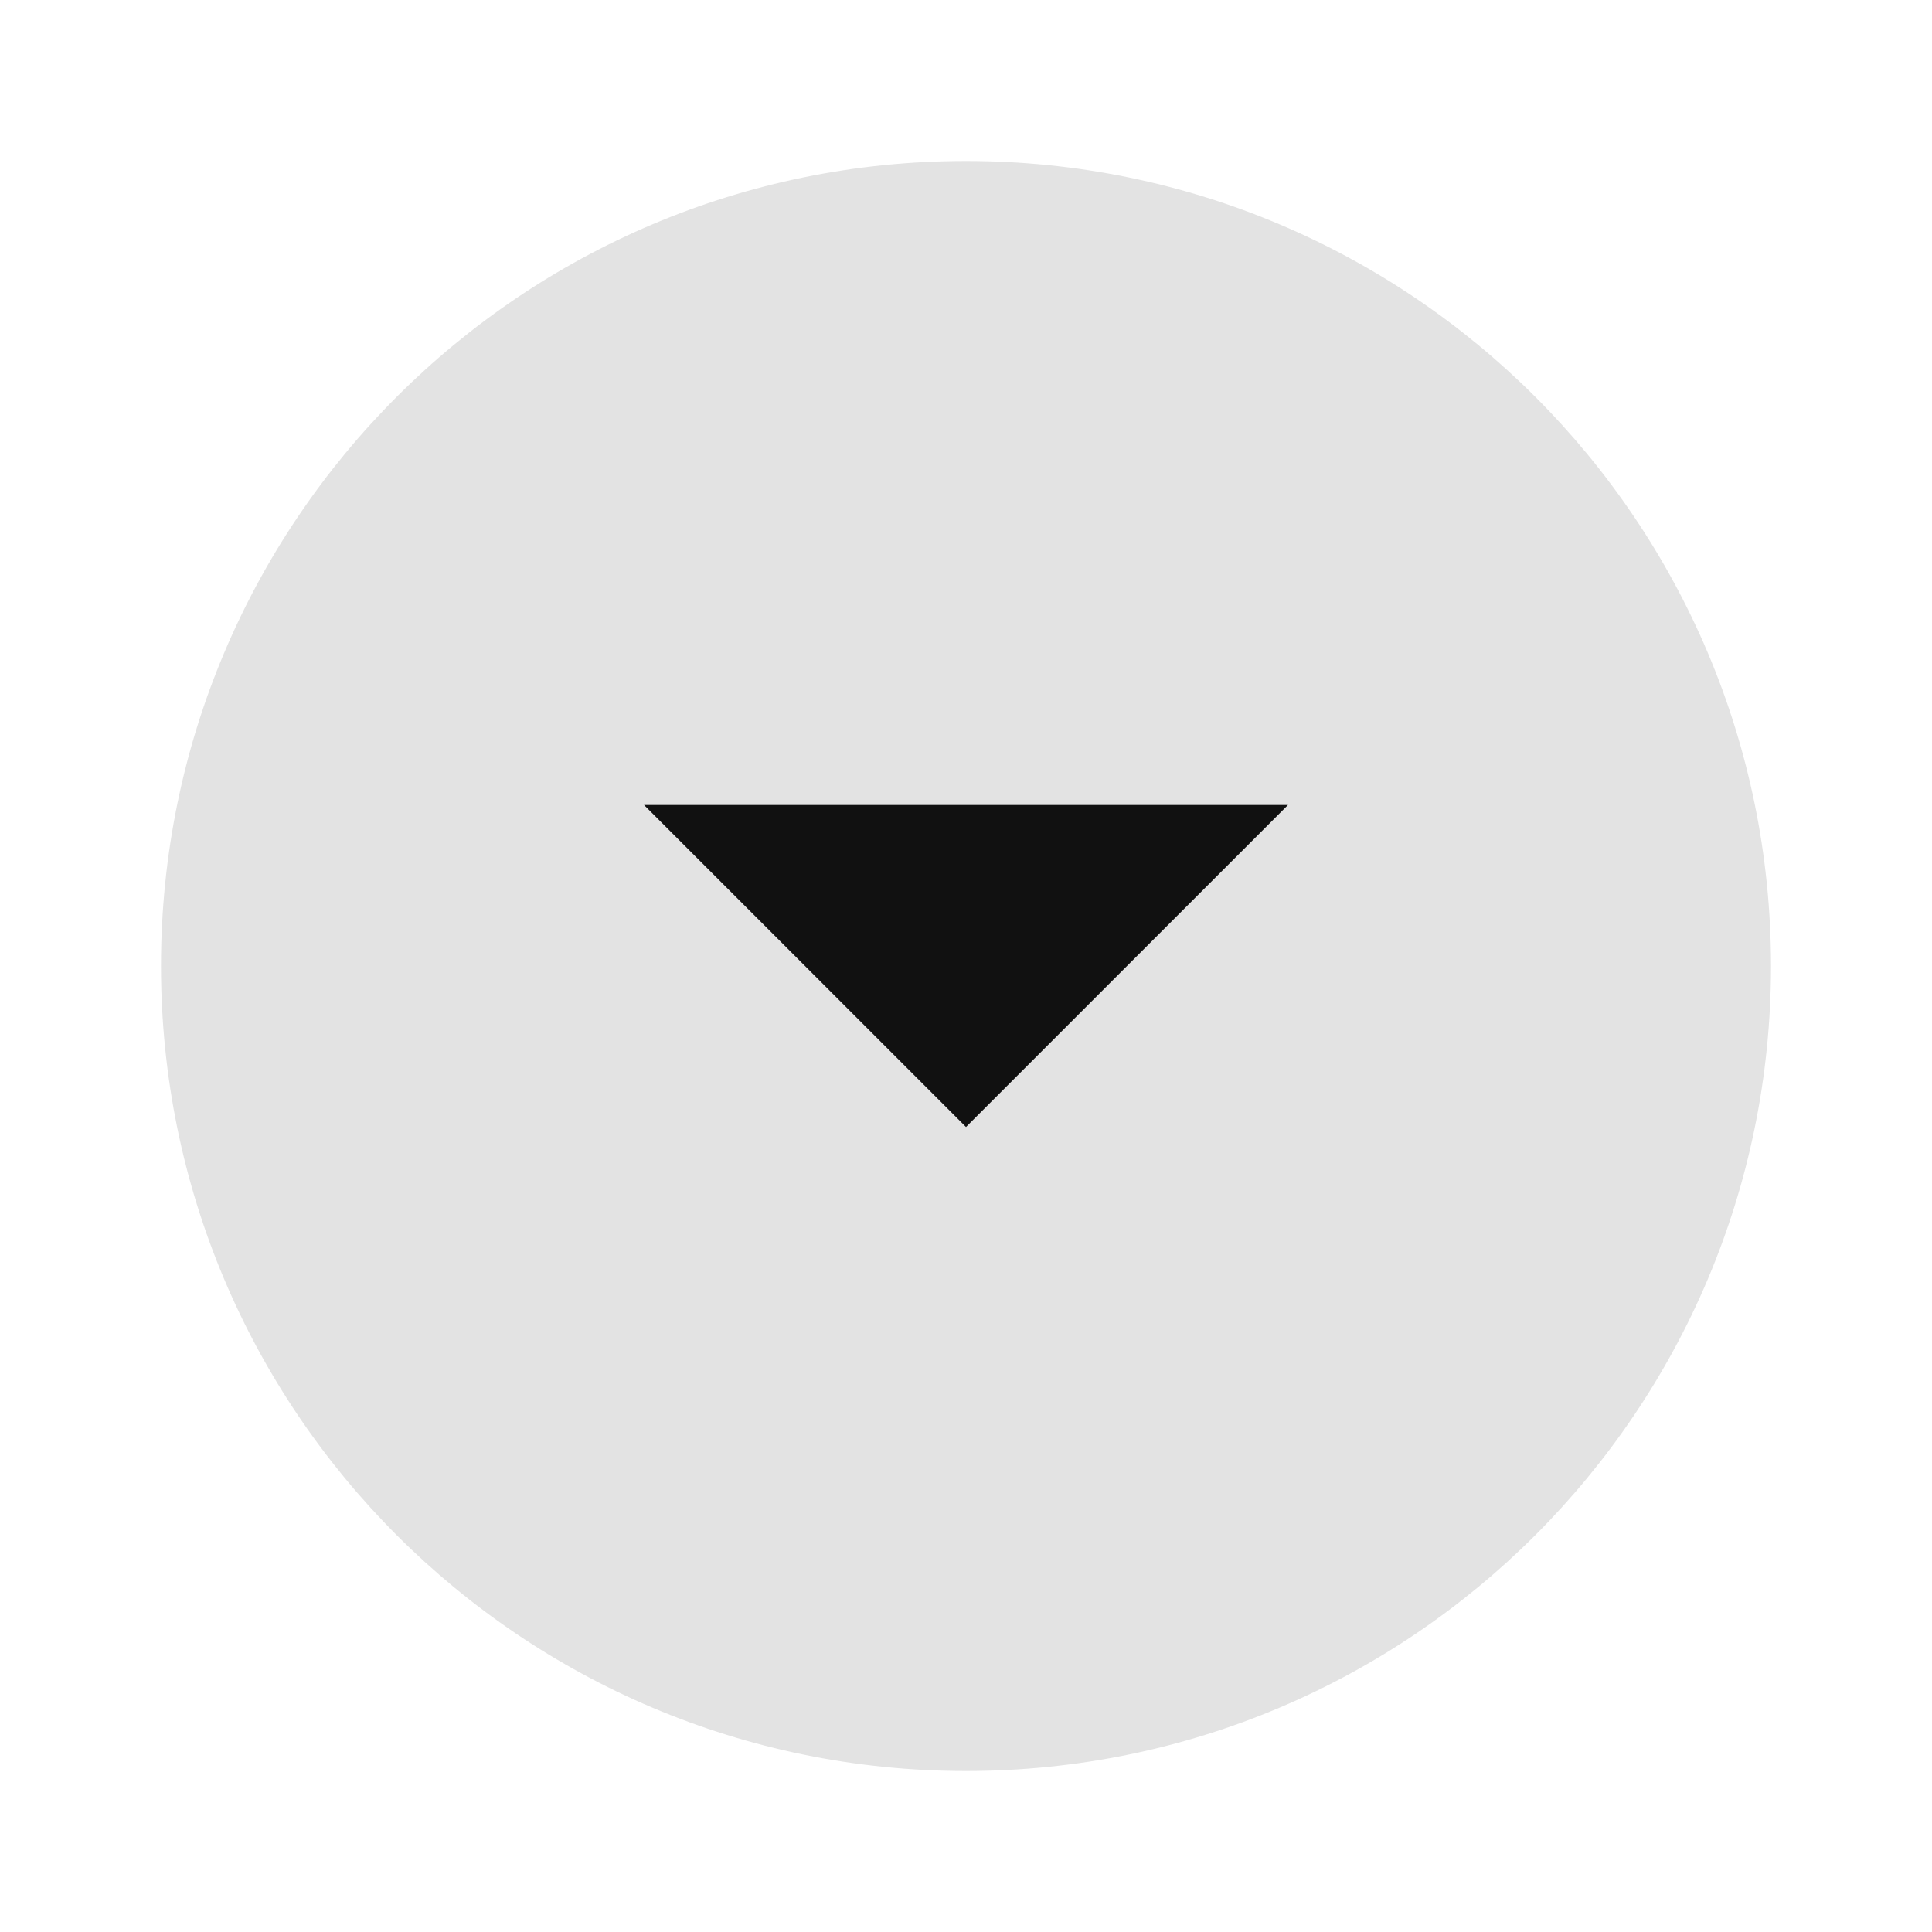
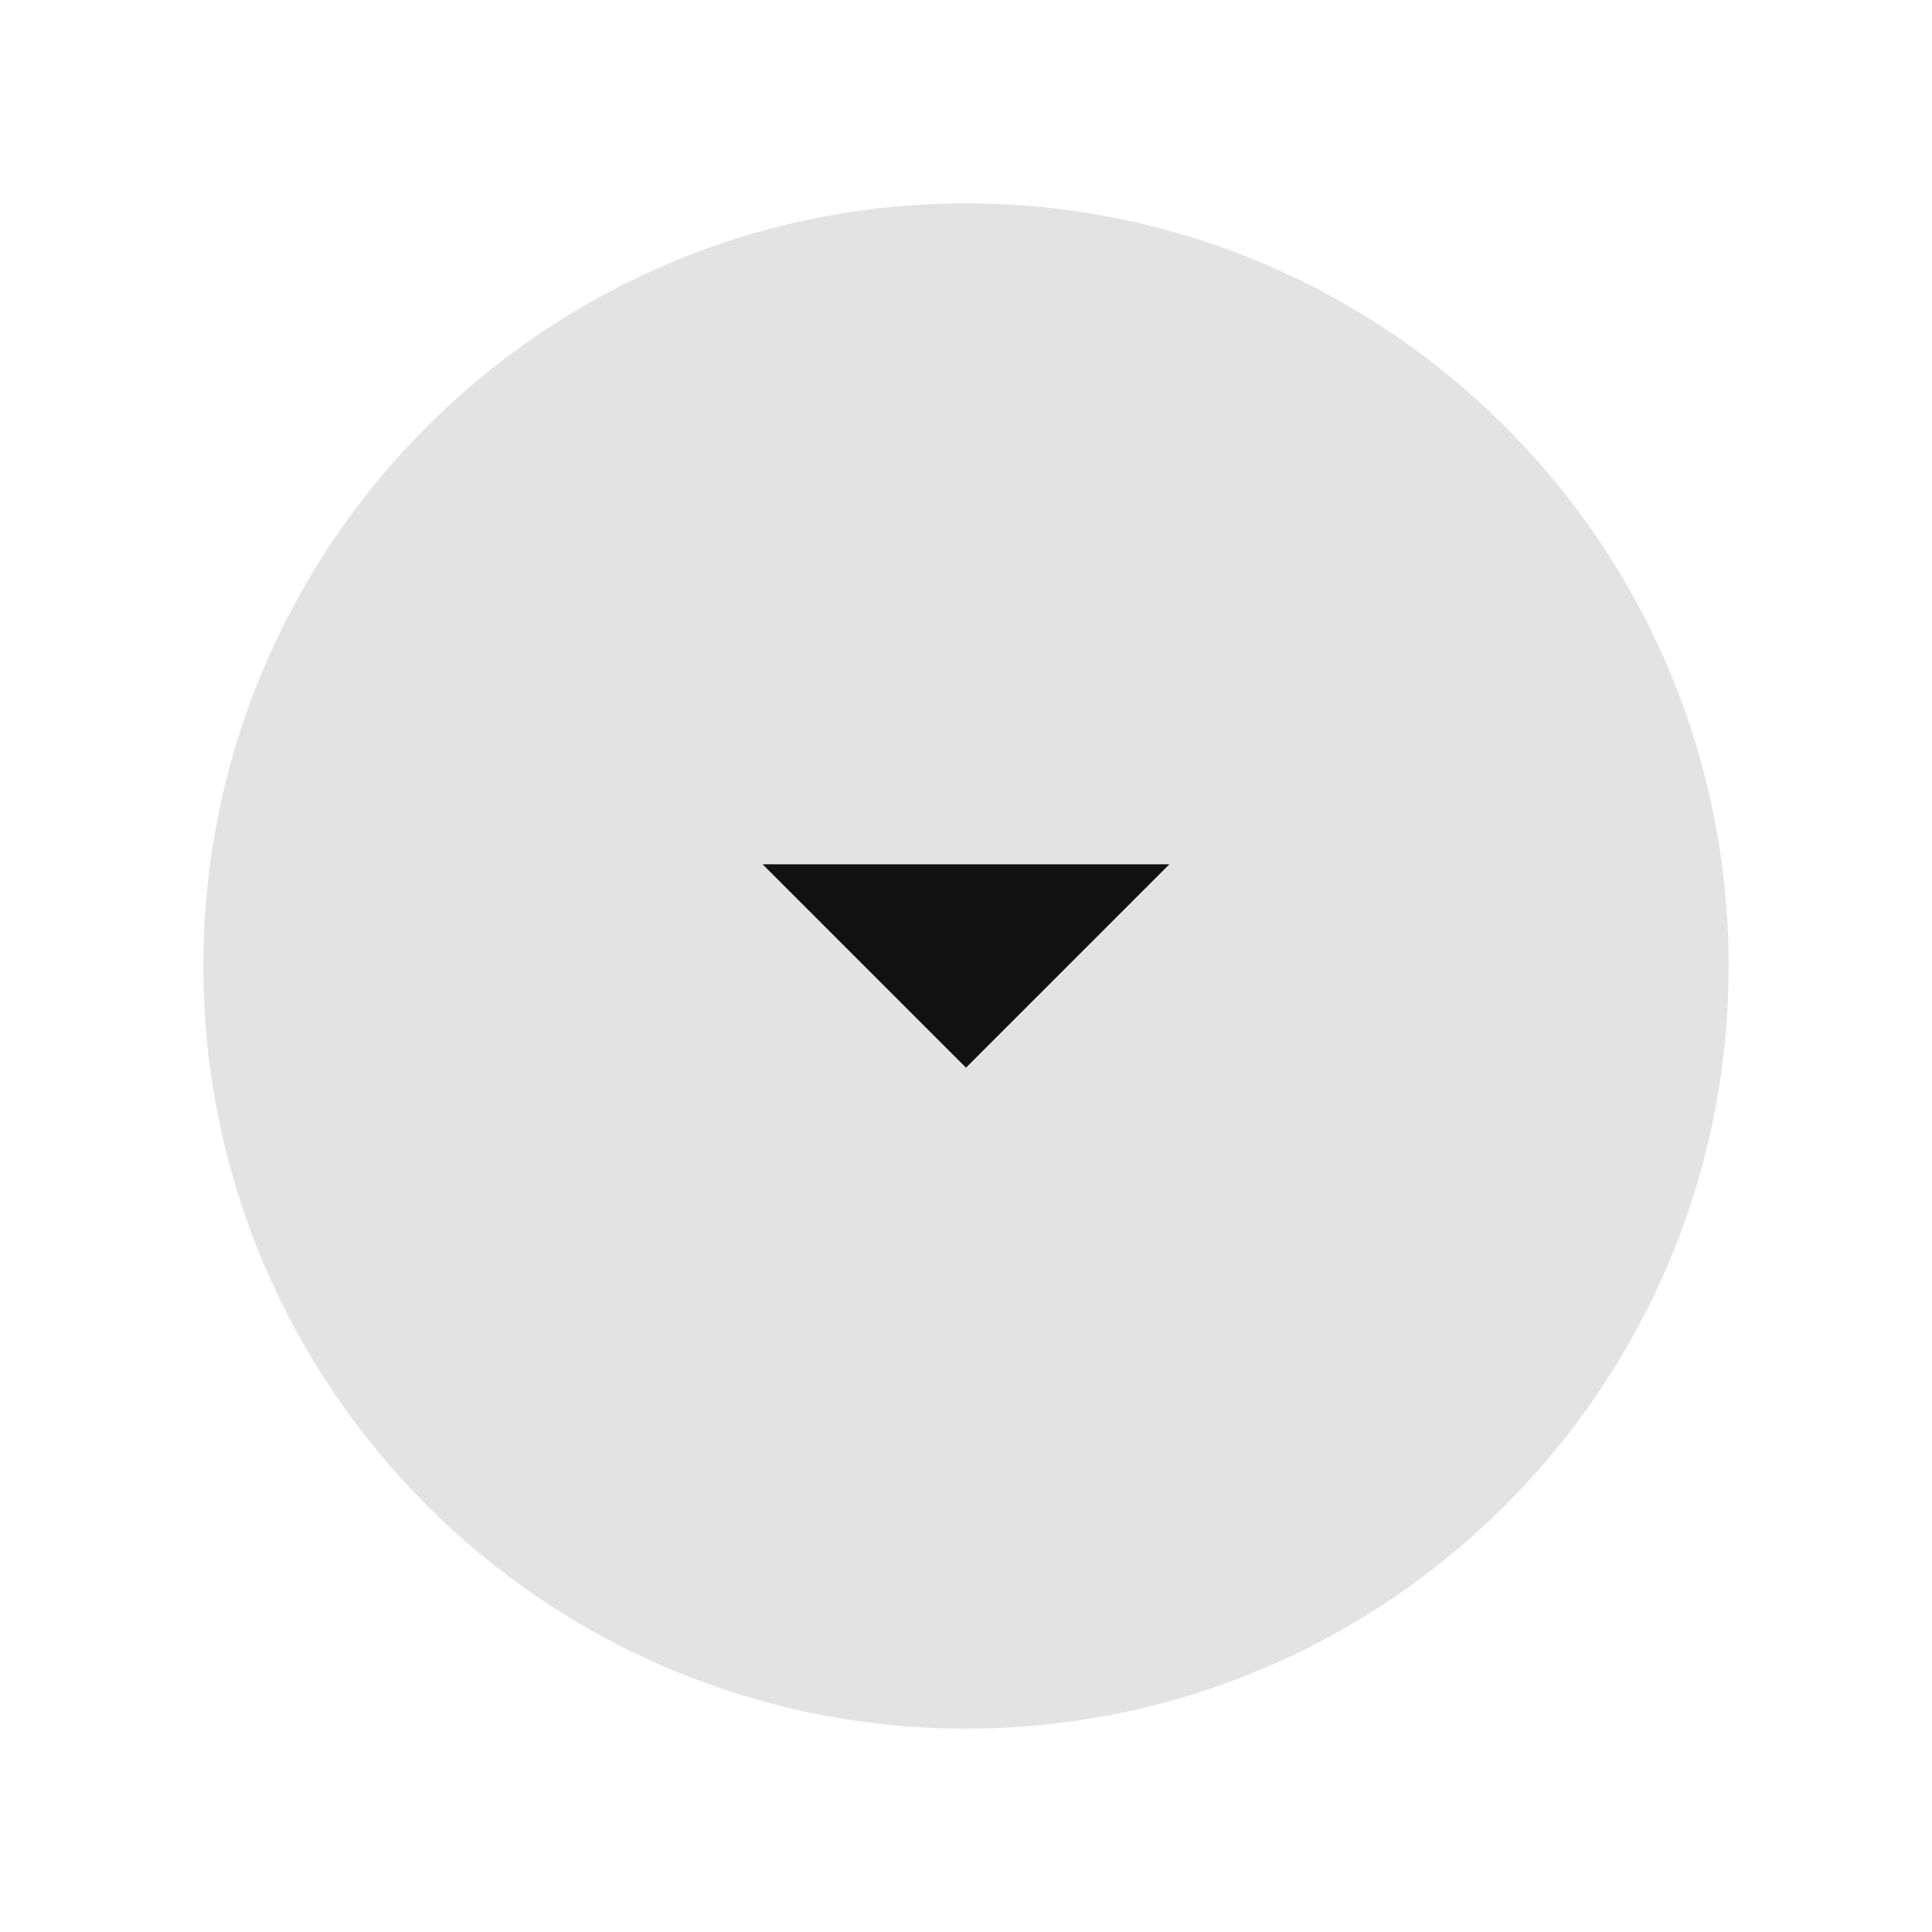
- <svg xmlns="http://www.w3.org/2000/svg" width="24" height="24" viewBox="0 0 24 24" id="svg4747" version="1.1">
+ <svg xmlns="http://www.w3.org/2000/svg" width="38" height="38" viewBox="0 0 38 38" id="svg4747" version="1.1">
  <defs id="defs4749" />
-   <g id="layer1" transform="translate(0,-1028.362)">
-     <circle style="opacity:1;fill:#111111;fill-opacity:0.12;fill-rule:evenodd;stroke:none;stroke-width:9.605;stroke-linecap:butt;stroke-linejoin:round;stroke-miterlimit:4;stroke-dasharray:none;stroke-dashoffset:478.437;stroke-opacity:0.75" id="path5326" cx="12" cy="1040.362" r="10" />
-     <path style="fill:#111111;fill-opacity:1;fill-rule:evenodd;stroke:none;stroke-width:0.8px;stroke-linecap:butt;stroke-linejoin:miter;stroke-opacity:1" d="m 8,1038.362 h 8 l -4,4 z" id="path4347" />
+   <g id="layer1" transform="translate(0,-1014.362)">
+     <circle style="opacity:1;fill:#111111;fill-opacity:0.12;fill-rule:evenodd;stroke:none;stroke-width:14.407;stroke-linecap:butt;stroke-linejoin:round;stroke-miterlimit:4;stroke-dasharray:none;stroke-dashoffset:478.437;stroke-opacity:0.75" id="path5326" cx="19" cy="1033.362" r="15" />
+     <path style="fill:#111111;fill-opacity:1;fill-rule:evenodd;stroke:none;stroke-width:0.8px;stroke-linecap:butt;stroke-linejoin:miter;stroke-opacity:1" d="m 15,1031.362 h 8 l -4,4 z" id="path4347" />
  </g>
</svg>
